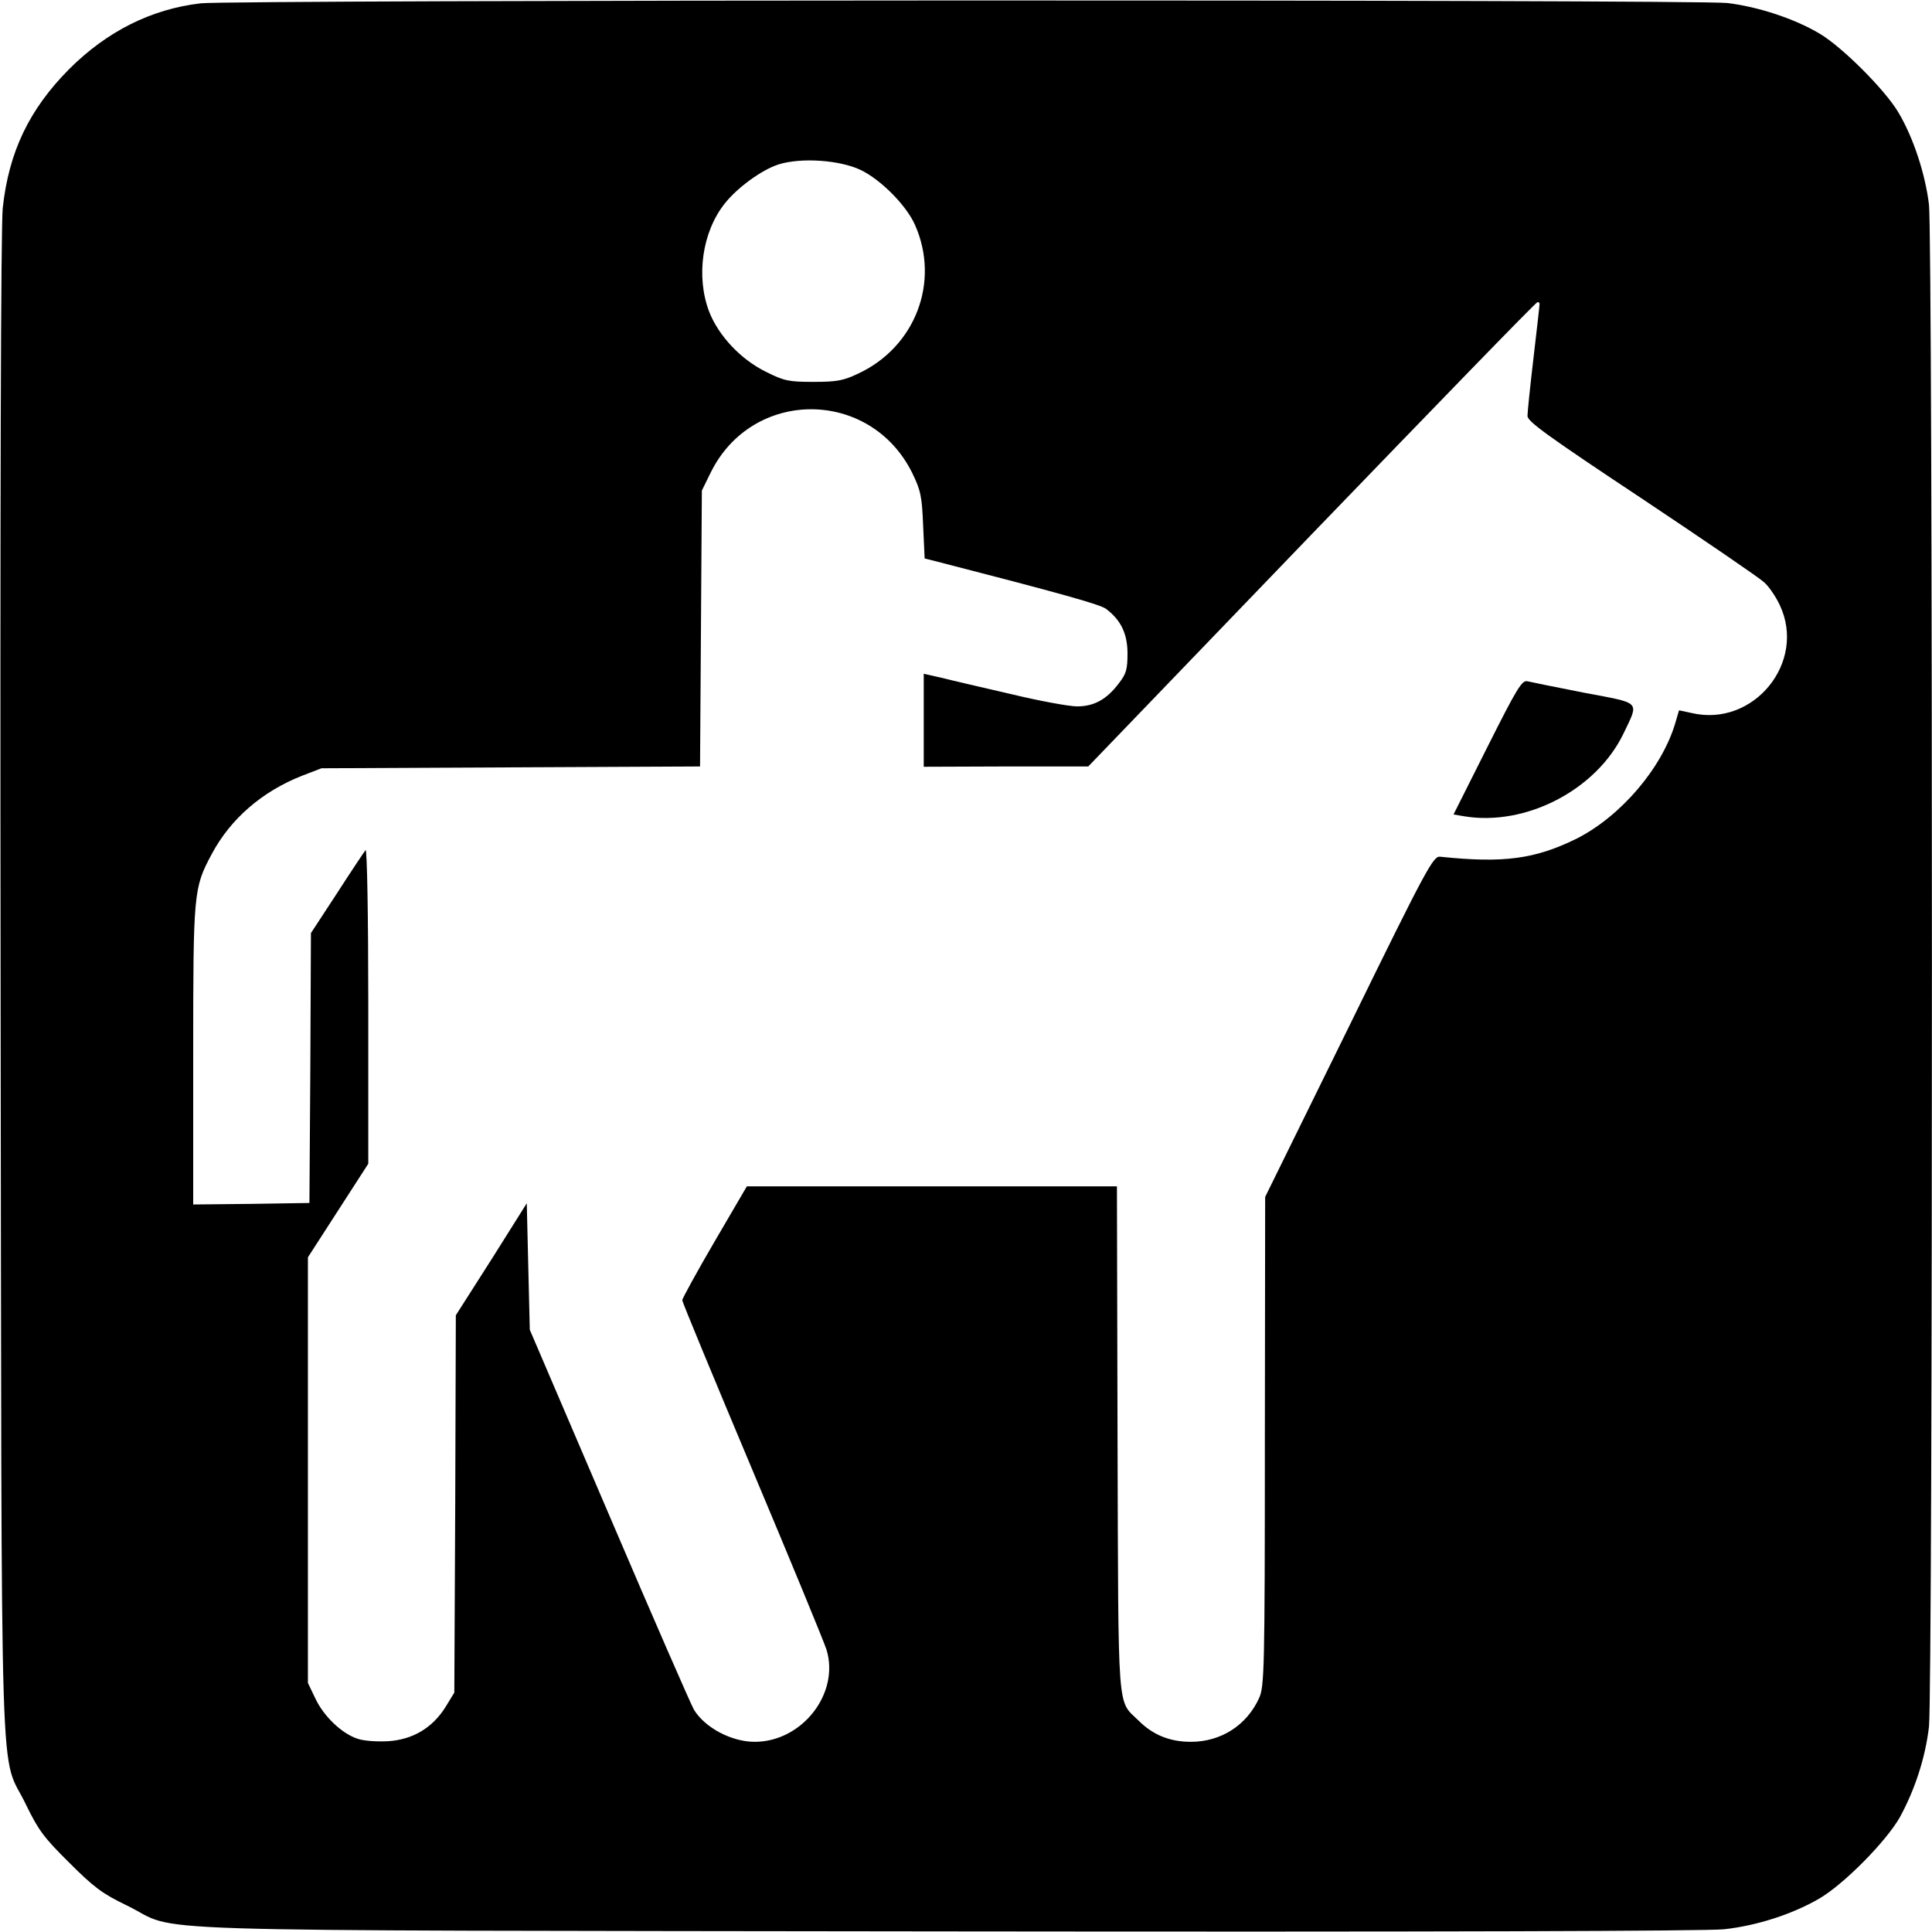
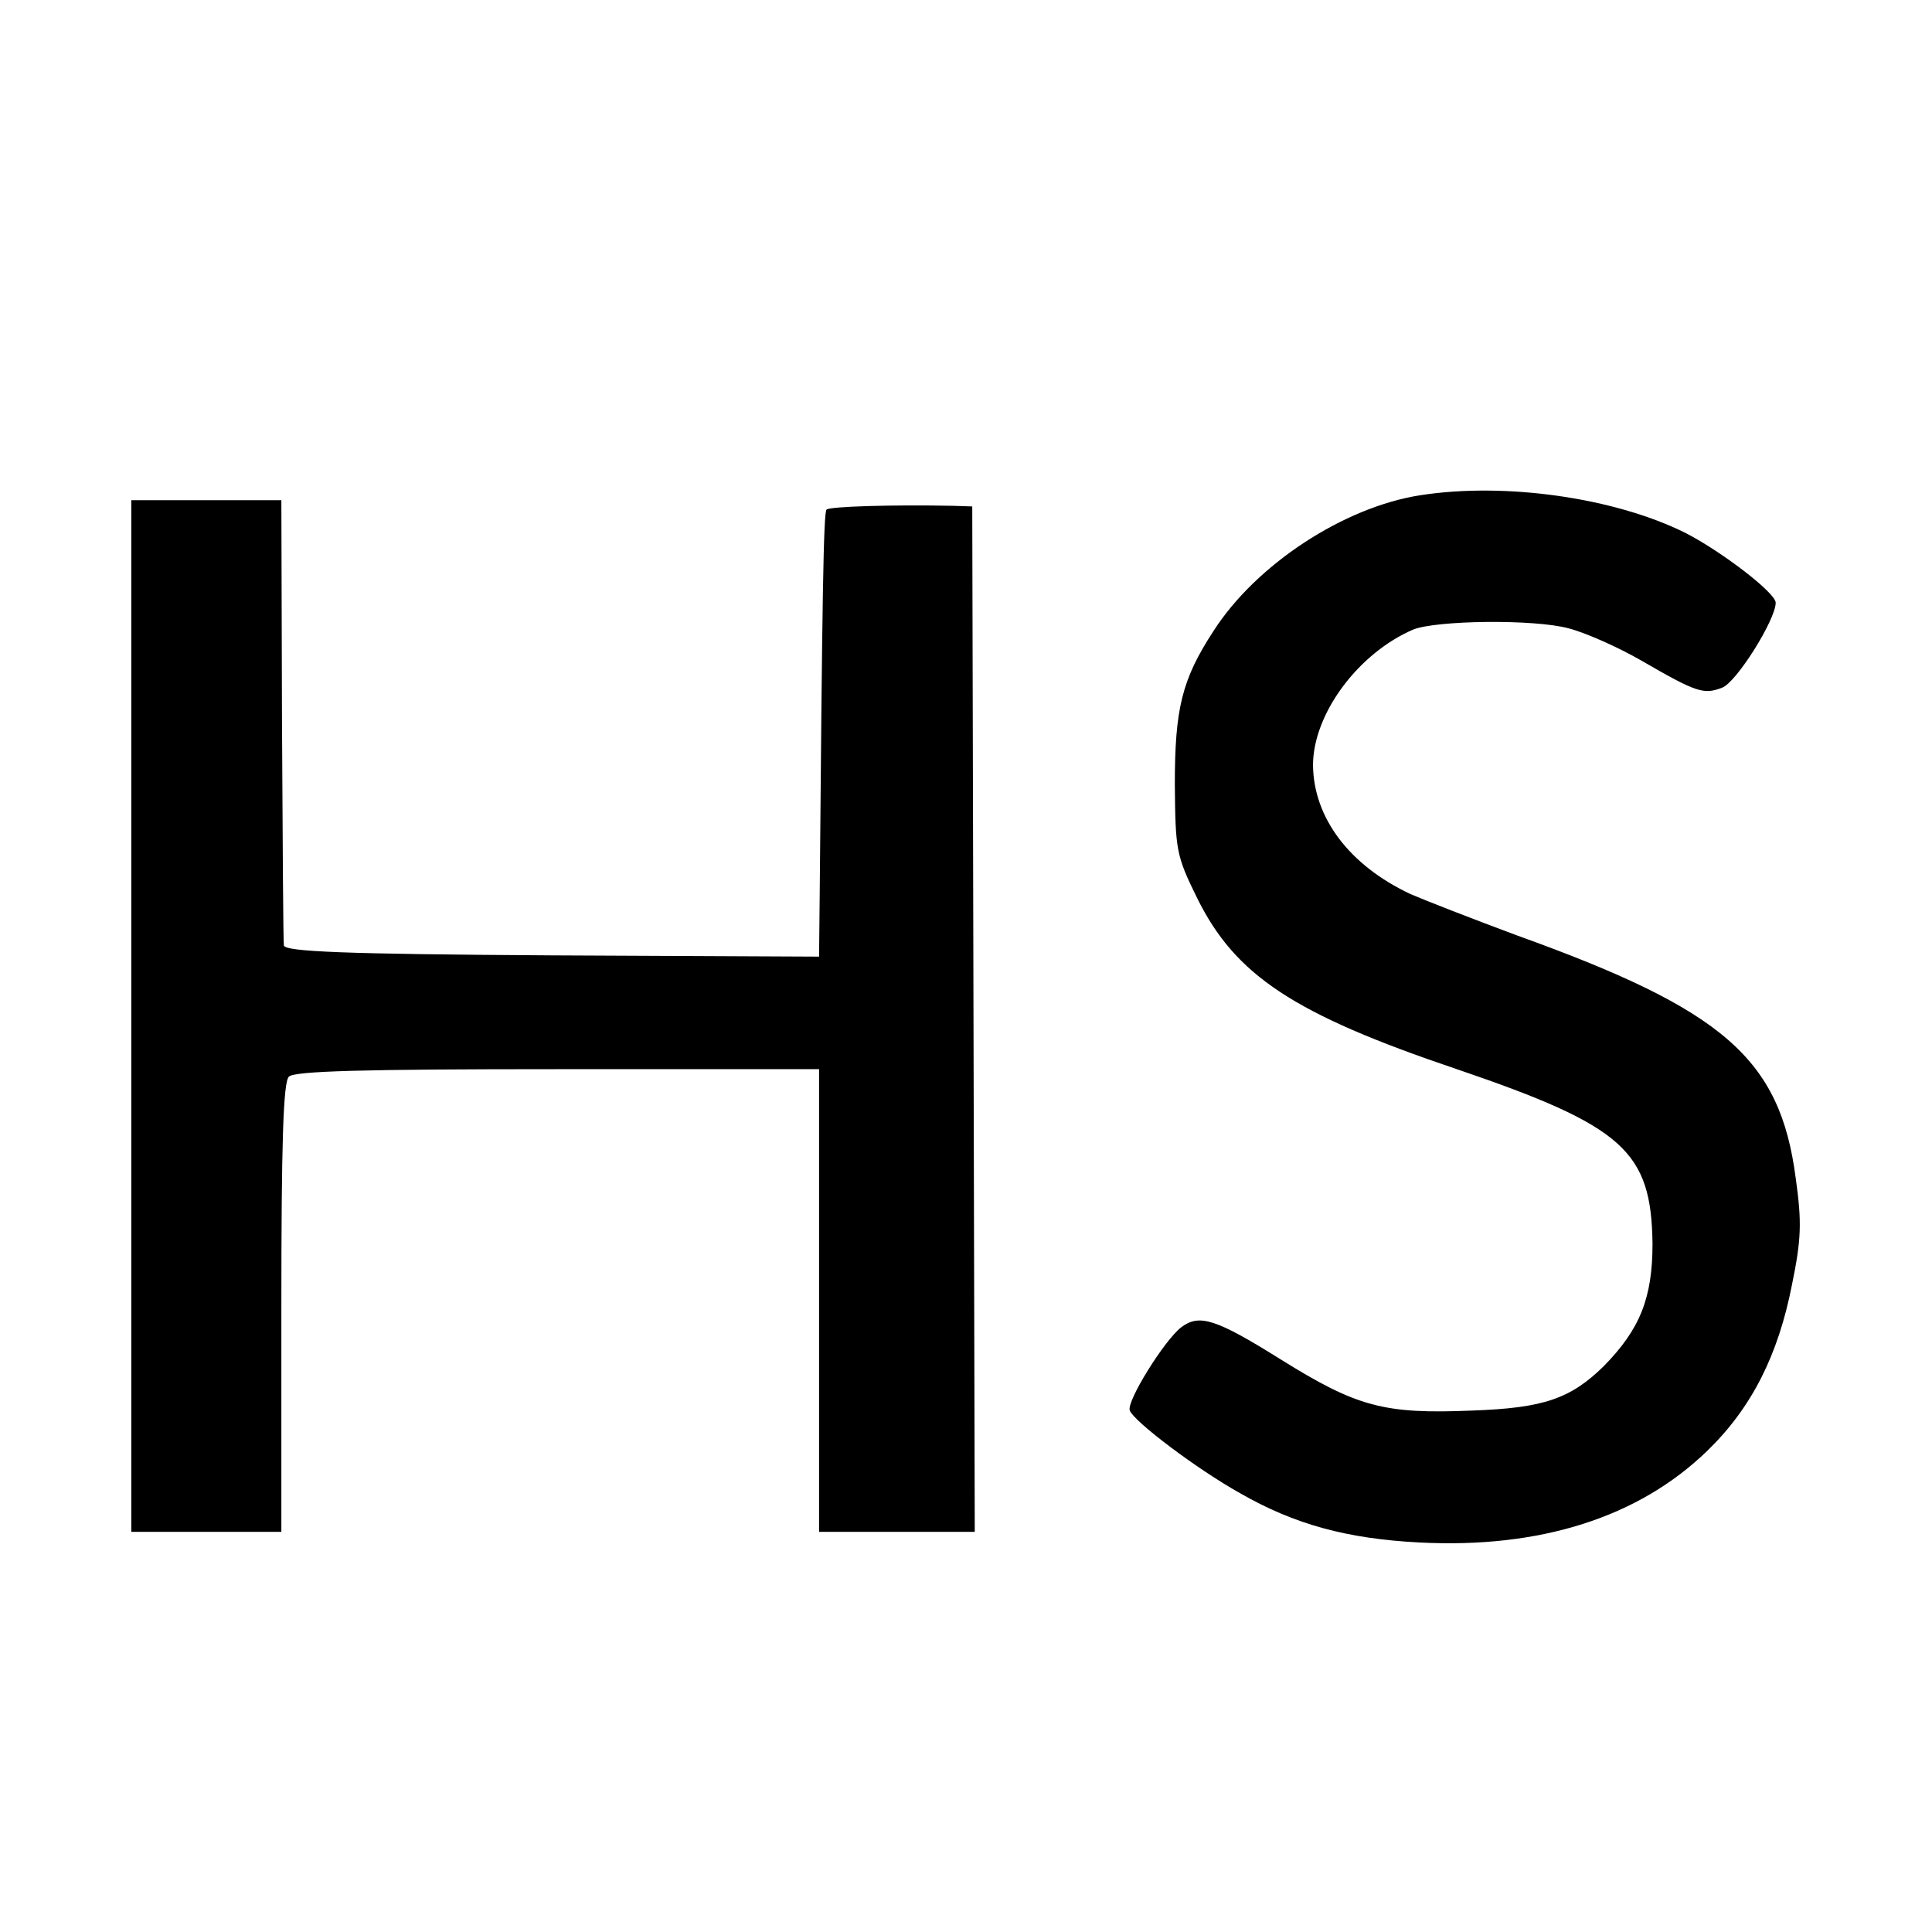
- <svg xmlns="http://www.w3.org/2000/svg" version="1.0" width="640pt" height="640pt" viewBox="0 0 640 640" preserveAspectRatio="xMidYMid meet">
-   <g transform="translate(0,640) scale(0.1,-0.1)" fill="#000000" stroke="none">
-     <path d="M665 6389 c-164 -19 -311 -93 -436 -218 -132 -133 -200 -274 -220 -461 -6 -62 -9 -949 -7 -2580 4 -2807 -5 -2521 85 -2710 40 -82 58 -107 142 -190 82 -82 110 -103 191 -142 188 -91 -98 -82 2710 -86 1648 -2 2517 1 2581 7 109 12 227 50 316 102 82 48 222 190 267 270 50 92 84 197 96 299 13 117 13 4925 0 5042 -12 100 -51 221 -101 305 -44 75 -187 218 -262 262 -84 50 -205 89 -305 101 -107 12 -4954 11 -5057 -1z m2186 -552 c67 -32 152 -118 180 -182 84 -189 1 -405 -189 -493 -48 -23 -71 -27 -147 -27 -82 0 -97 3 -157 33 -84 41 -158 120 -189 200 -44 116 -23 264 52 358 42 53 122 111 177 129 75 24 204 15 273 -18z m2249 -444 c0 -5 -9 -84 -20 -178 -11 -93 -20 -180 -20 -193 0 -18 66 -66 378 -273 207 -138 390 -263 406 -278 16 -14 39 -48 52 -76 89 -189 -87 -405 -292 -357 l-42 9 -12 -41 c-44 -150 -181 -310 -327 -384 -138 -68 -242 -82 -452 -60 -23 3 -43 -33 -302 -562 l-278 -565 -1 -810 c0 -762 -2 -812 -19 -850 -41 -90 -126 -145 -226 -145 -70 0 -126 23 -173 70 -72 71 -67 3 -70 933 l-2 837 -613 0 -613 0 -107 -183 c-59 -101 -107 -189 -107 -194 0 -6 104 -257 231 -559 127 -302 238 -571 247 -599 44 -145 -81 -305 -238 -305 -76 0 -164 46 -201 106 -10 17 -137 308 -281 645 l-263 614 -5 209 -5 210 -117 -186 -118 -185 -2 -625 -3 -625 -30 -49 c-43 -68 -108 -107 -190 -112 -35 -2 -80 1 -100 8 -53 17 -114 76 -141 135 l-24 50 0 705 0 705 100 155 100 155 0 524 c0 294 -4 521 -9 515 -4 -5 -47 -69 -94 -142 l-87 -133 -2 -447 -3 -447 -192 -3 -193 -2 0 493 c0 541 1 555 61 667 62 117 167 208 299 260 l65 25 627 3 627 3 3 457 3 457 29 59 c138 281 529 280 668 -1 28 -58 32 -76 36 -174 l5 -109 36 -9 c408 -105 545 -143 565 -158 49 -37 71 -82 71 -148 0 -52 -4 -67 -29 -99 -40 -53 -82 -76 -138 -76 -26 0 -125 18 -220 41 -95 22 -199 46 -230 54 l-58 13 0 -154 0 -154 273 1 272 0 740 769 c407 422 743 769 748 769 4 1 7 -2 7 -6z" />
-     <path d="M4927 3925 l-112 -223 35 -6 c204 -34 438 87 528 274 52 109 61 99 -129 135 -92 18 -176 35 -188 38 -19 5 -33 -17 -134 -218z" />
-   </g>
+ <svg xmlns="http://www.w3.org/2000/svg" version="1" width="412" height="412" viewBox="0 0 309 309">
+   <path d="M227.2 79.2c-12.3 1.9-26.3 11.1-33.1 21.7-5.1 7.8-6.2 12.5-6.2 24.6.1 10.5.2 11.3 3.6 18.2 6.1 12.3 15.4 18.5 41.5 27.3 26.7 9.1 31.1 13.1 31.3 27.9 0 8.7-2 13.7-7.8 19.6-5.3 5.2-9.6 6.7-21 7.1-14.2.6-18.5-.6-30.7-8.2-10.4-6.5-13-7.3-15.9-5.1-2.7 2.1-8.8 11.9-8.2 13.3.7 1.8 10.8 9.4 17.6 13.2 8.7 5 17.1 7.3 28.7 7.9 19.3 1 35.1-4 46.1-14.7 7.1-6.9 11.3-15.3 13.5-26.5 1.5-7.3 1.6-10 .6-17.1-2.5-19.1-11.5-26.9-44.6-38.8-7-2.6-14.7-5.6-17-6.6-9.8-4.6-15.5-12.2-15.6-20.6 0-8.2 7.2-17.9 16-21.7 3.7-1.5 19.4-1.7 24.9-.2 2.7.7 7.9 3 11.7 5.2 8.8 5.1 9.9 5.4 12.8 4.3 2.3-.8 8.6-10.9 8.6-13.6 0-1.6-8.8-8.3-14.5-11.2-11.3-5.6-28.7-8.1-42.3-6zM21 162.5V245h24v-35.8c0-26.5.3-36.1 1.2-37 .9-.9 11.8-1.2 43-1.2H131v74h24.9l-.2-82-.2-82-3-.1c-9.6-.2-19.8.1-20.3.6-.5.4-.7 14.6-1.1 61.8l-.1 9.7-42.7-.2c-33.4-.2-42.8-.6-42.9-1.6-.1-.6-.2-17-.3-36.2L45 80H21v82.5z" />
</svg>
